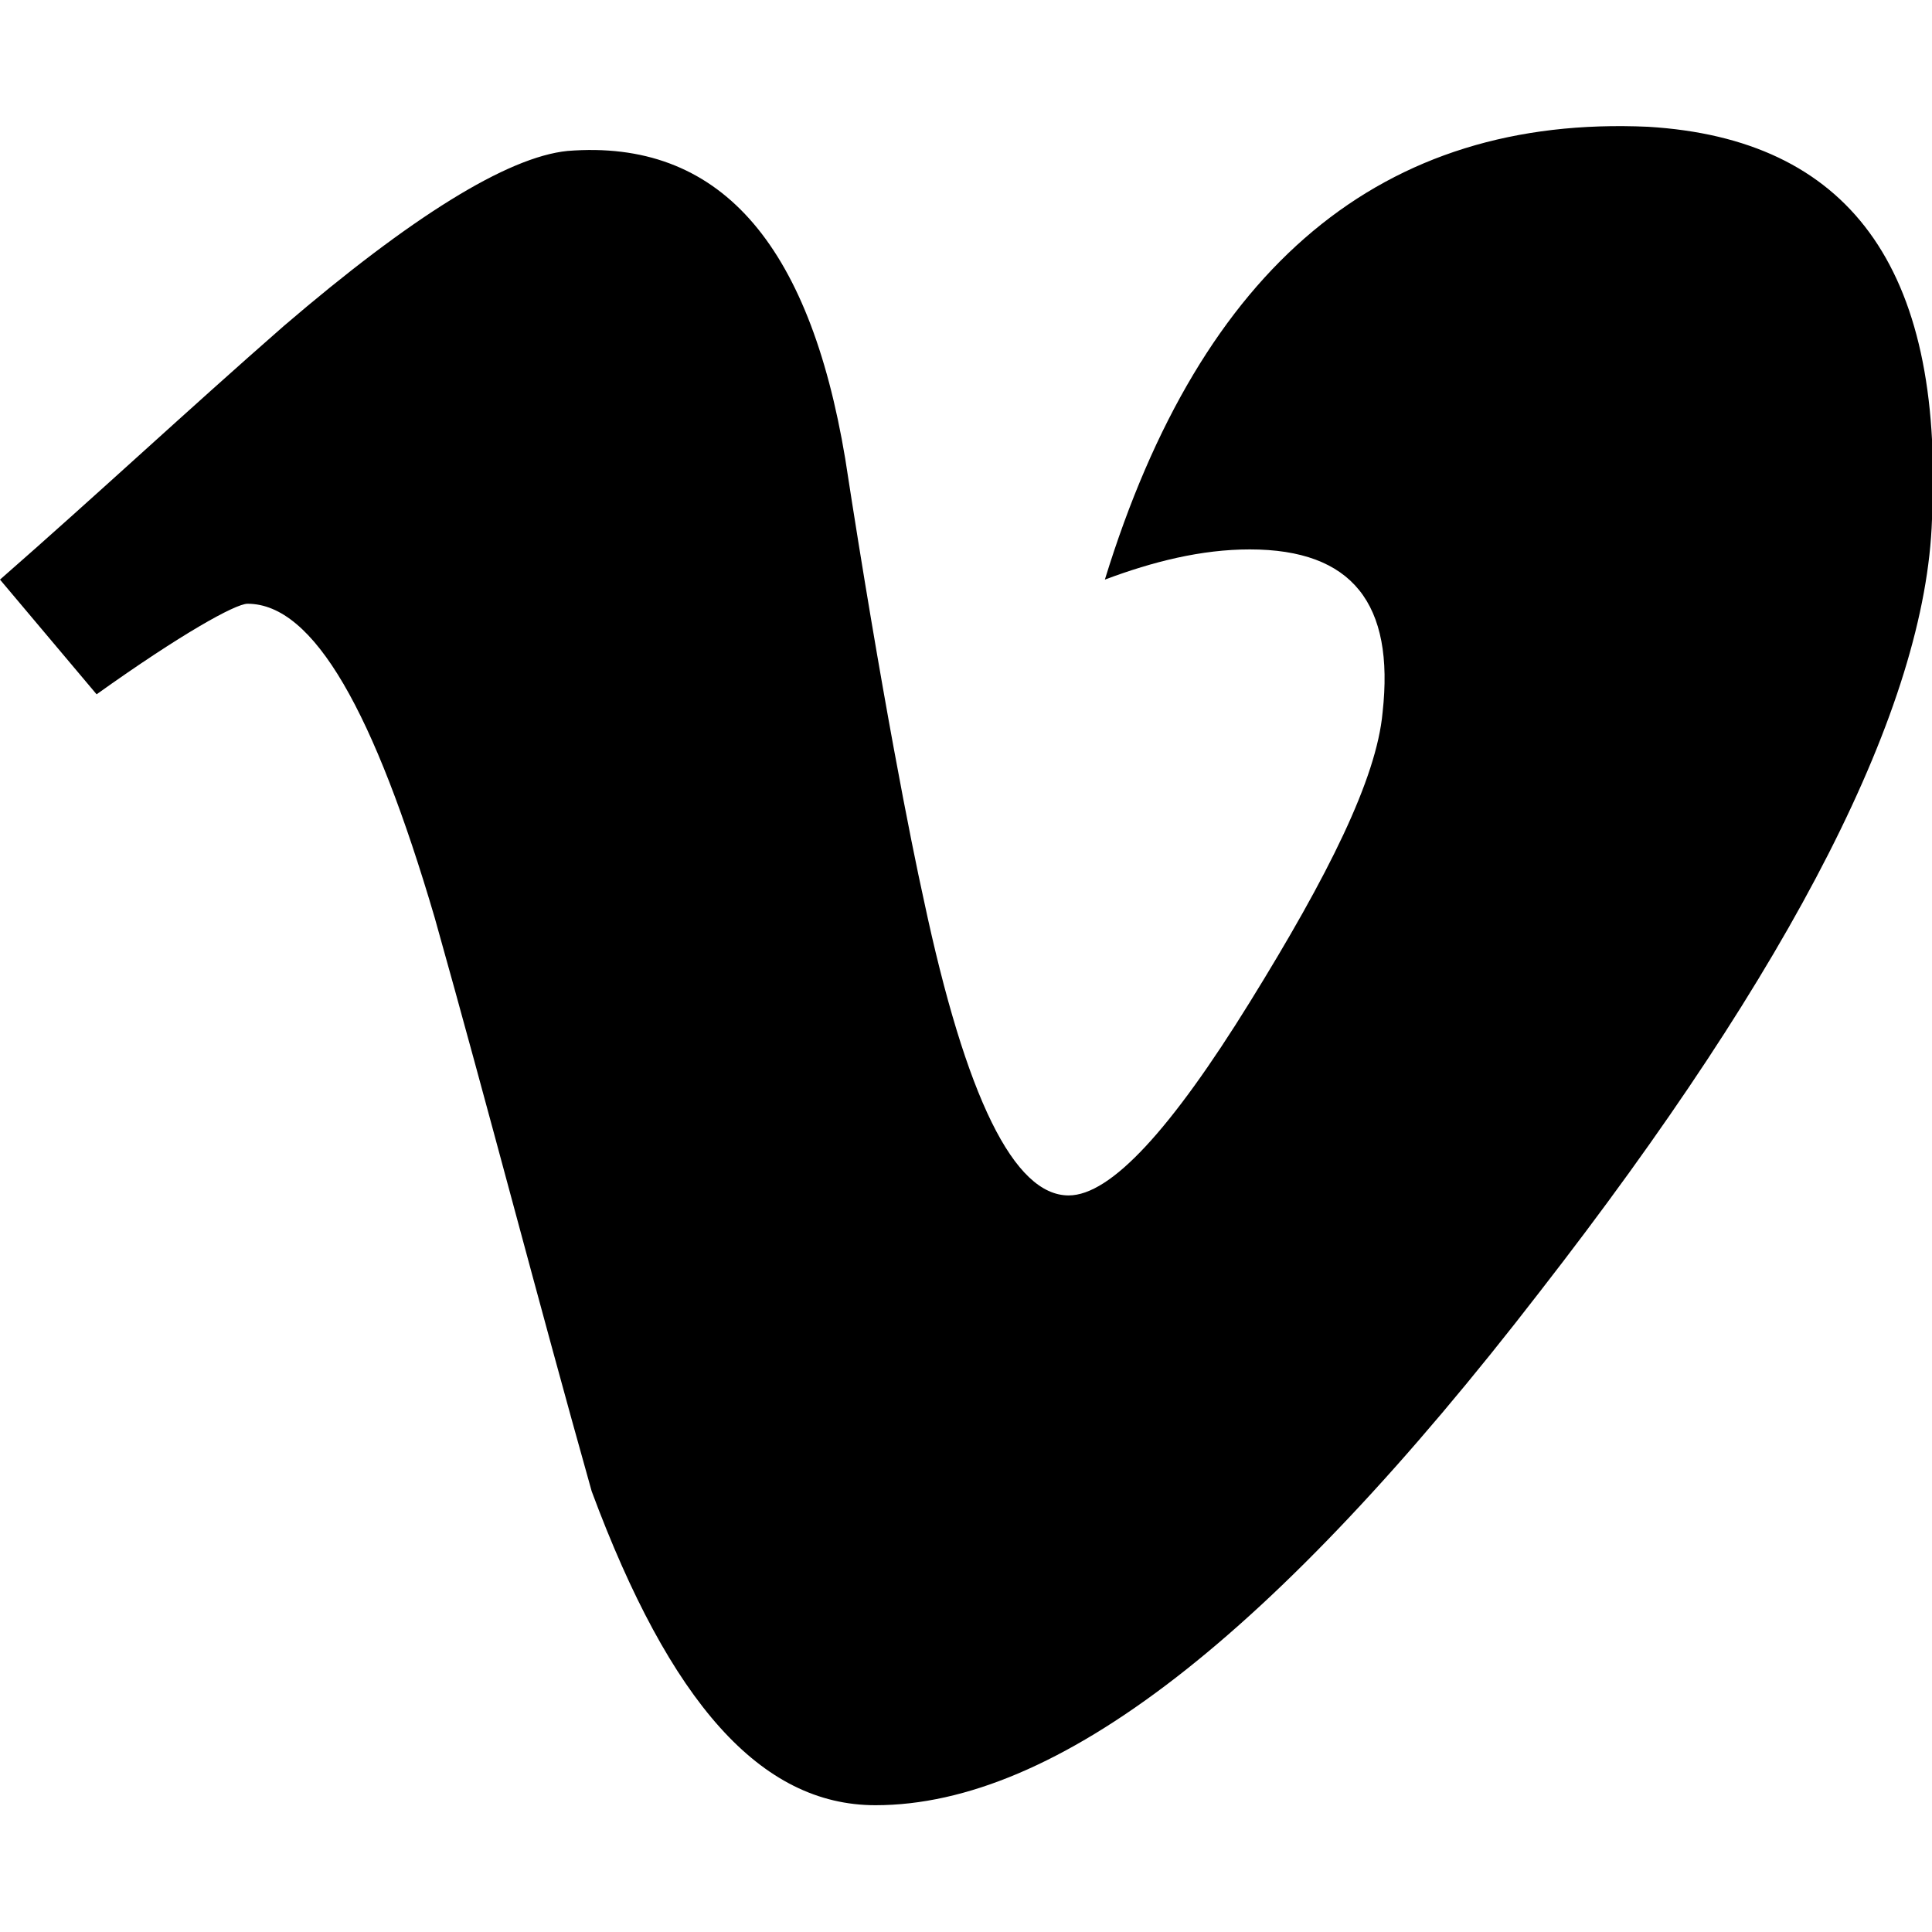
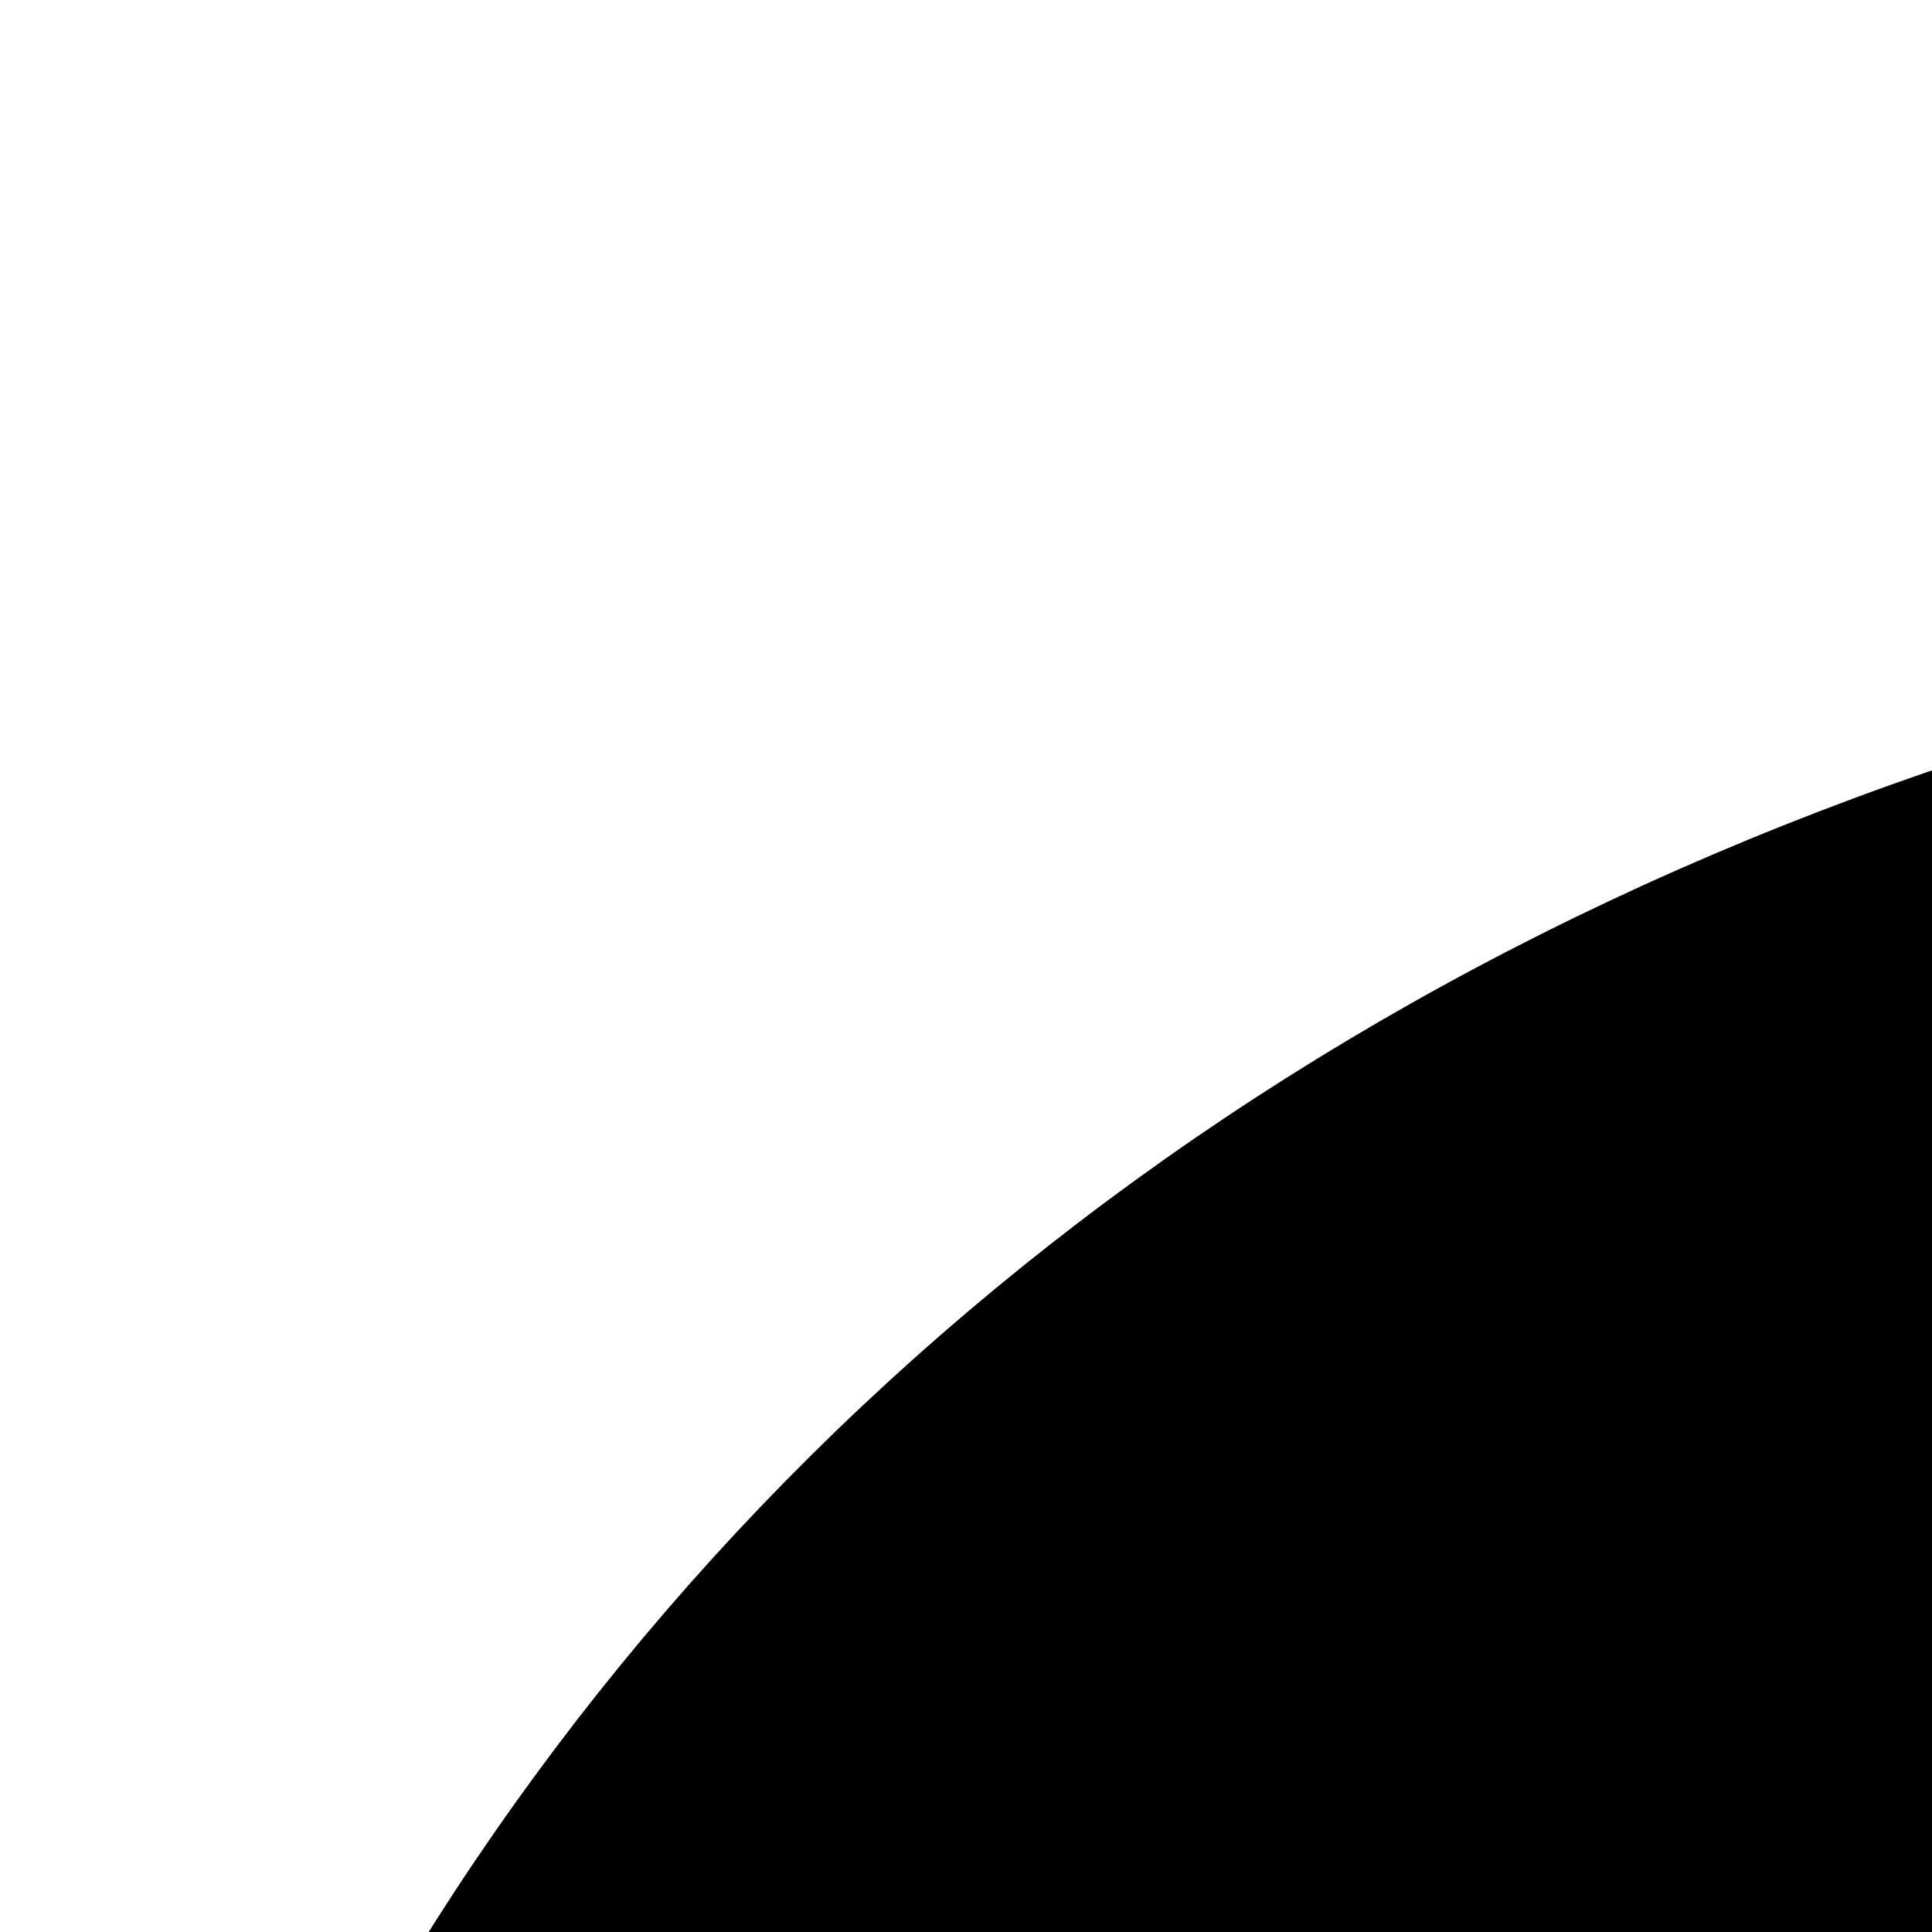
<svg xmlns="http://www.w3.org/2000/svg" version="1.1" id="Layer_1" x="0px" y="0px" width="32px" height="32px" viewBox="0 0 32 32" enable-background="new 0 0 32 32" xml:space="preserve">
-   <path d="M32,8.6c-0.1,3.1-2.3,7.4-6.5,12.8c-4.4,5.7-8,8.5-11,8.5c-1.9,0-3.4-1.7-4.7-5.2c-0.9-3.2-1.7-6.3-2.6-9.5  c-1-3.4-2-5.2-3.1-5.2c-0.2,0-1.1,0.5-2.5,1.5L0,9.6c1.6-1.4,3.1-2.8,4.7-4.2c2.1-1.8,3.7-2.8,4.7-2.9c2.5-0.2,4,1.5,4.6,5.1  c0.6,3.9,1.1,6.4,1.3,7.3c0.7,3.3,1.5,4.9,2.4,4.9c0.7,0,1.7-1.1,3-3.2c1.3-2.1,2.1-3.7,2.2-4.8c0.2-1.8-0.5-2.7-2.2-2.7  c-0.8,0-1.6,0.2-2.4,0.5c1.6-5.2,4.6-7.7,9-7.5C30.6,2.3,32.2,4.4,32,8.6z" />
+   <path id="LinkedIn" d="M430.117,261.543V420.56h-92.188V272.193c0-37.271-13.334-62.707-46.703-62.707   c-25.473,0-40.632,17.142-47.301,33.724c-2.432,5.928-3.058,14.179-3.058,22.477V420.56h-92.219c0,0,1.242-251.285,0-277.32h92.21   v39.309c-0.187,0.294-0.43,0.611-0.606,0.896h0.606v-0.896c12.251-18.869,34.13-45.824,83.102-45.824   C384.633,136.724,430.117,176.361,430.117,261.543z M52.183,9.558C20.635,9.558,0,30.251,0,57.463   c0,26.619,20.038,47.94,50.959,47.94h0.616c32.159,0,52.159-21.317,52.159-47.94C103.128,30.251,83.734,9.558,52.183,9.558z    M5.477,420.56h92.184v-277.32H5.477V420.56z" />
</svg>
